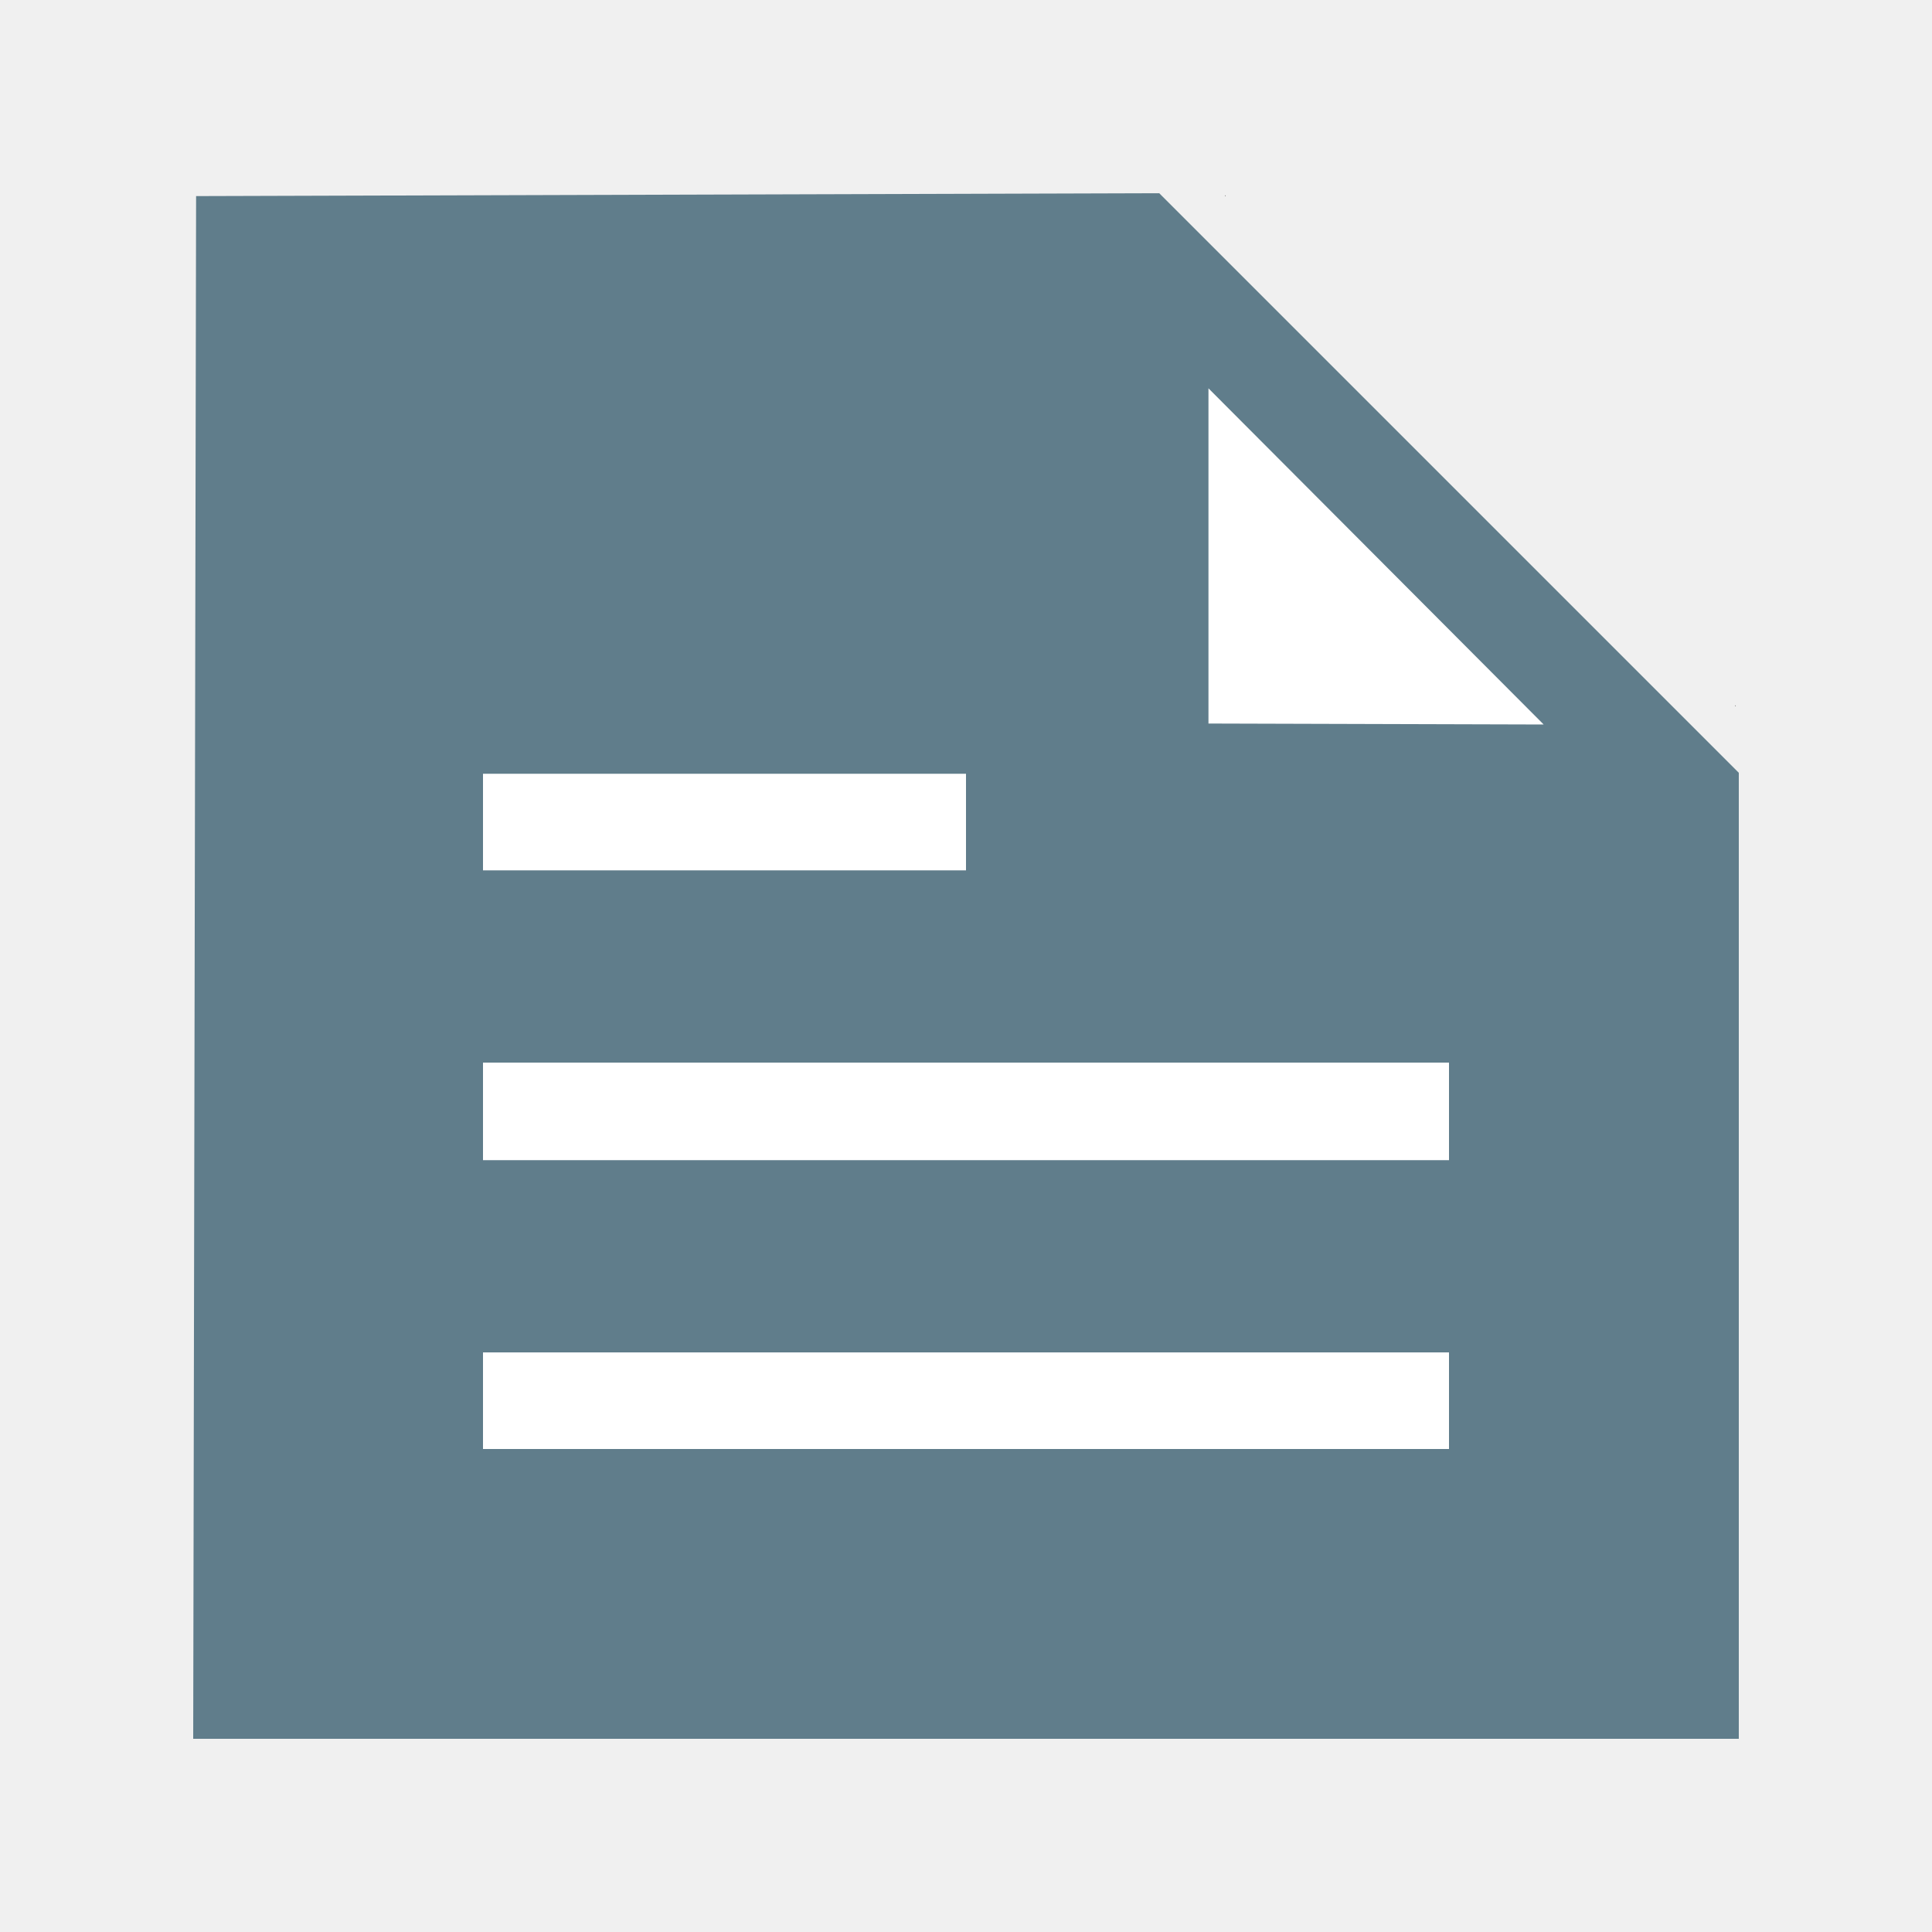
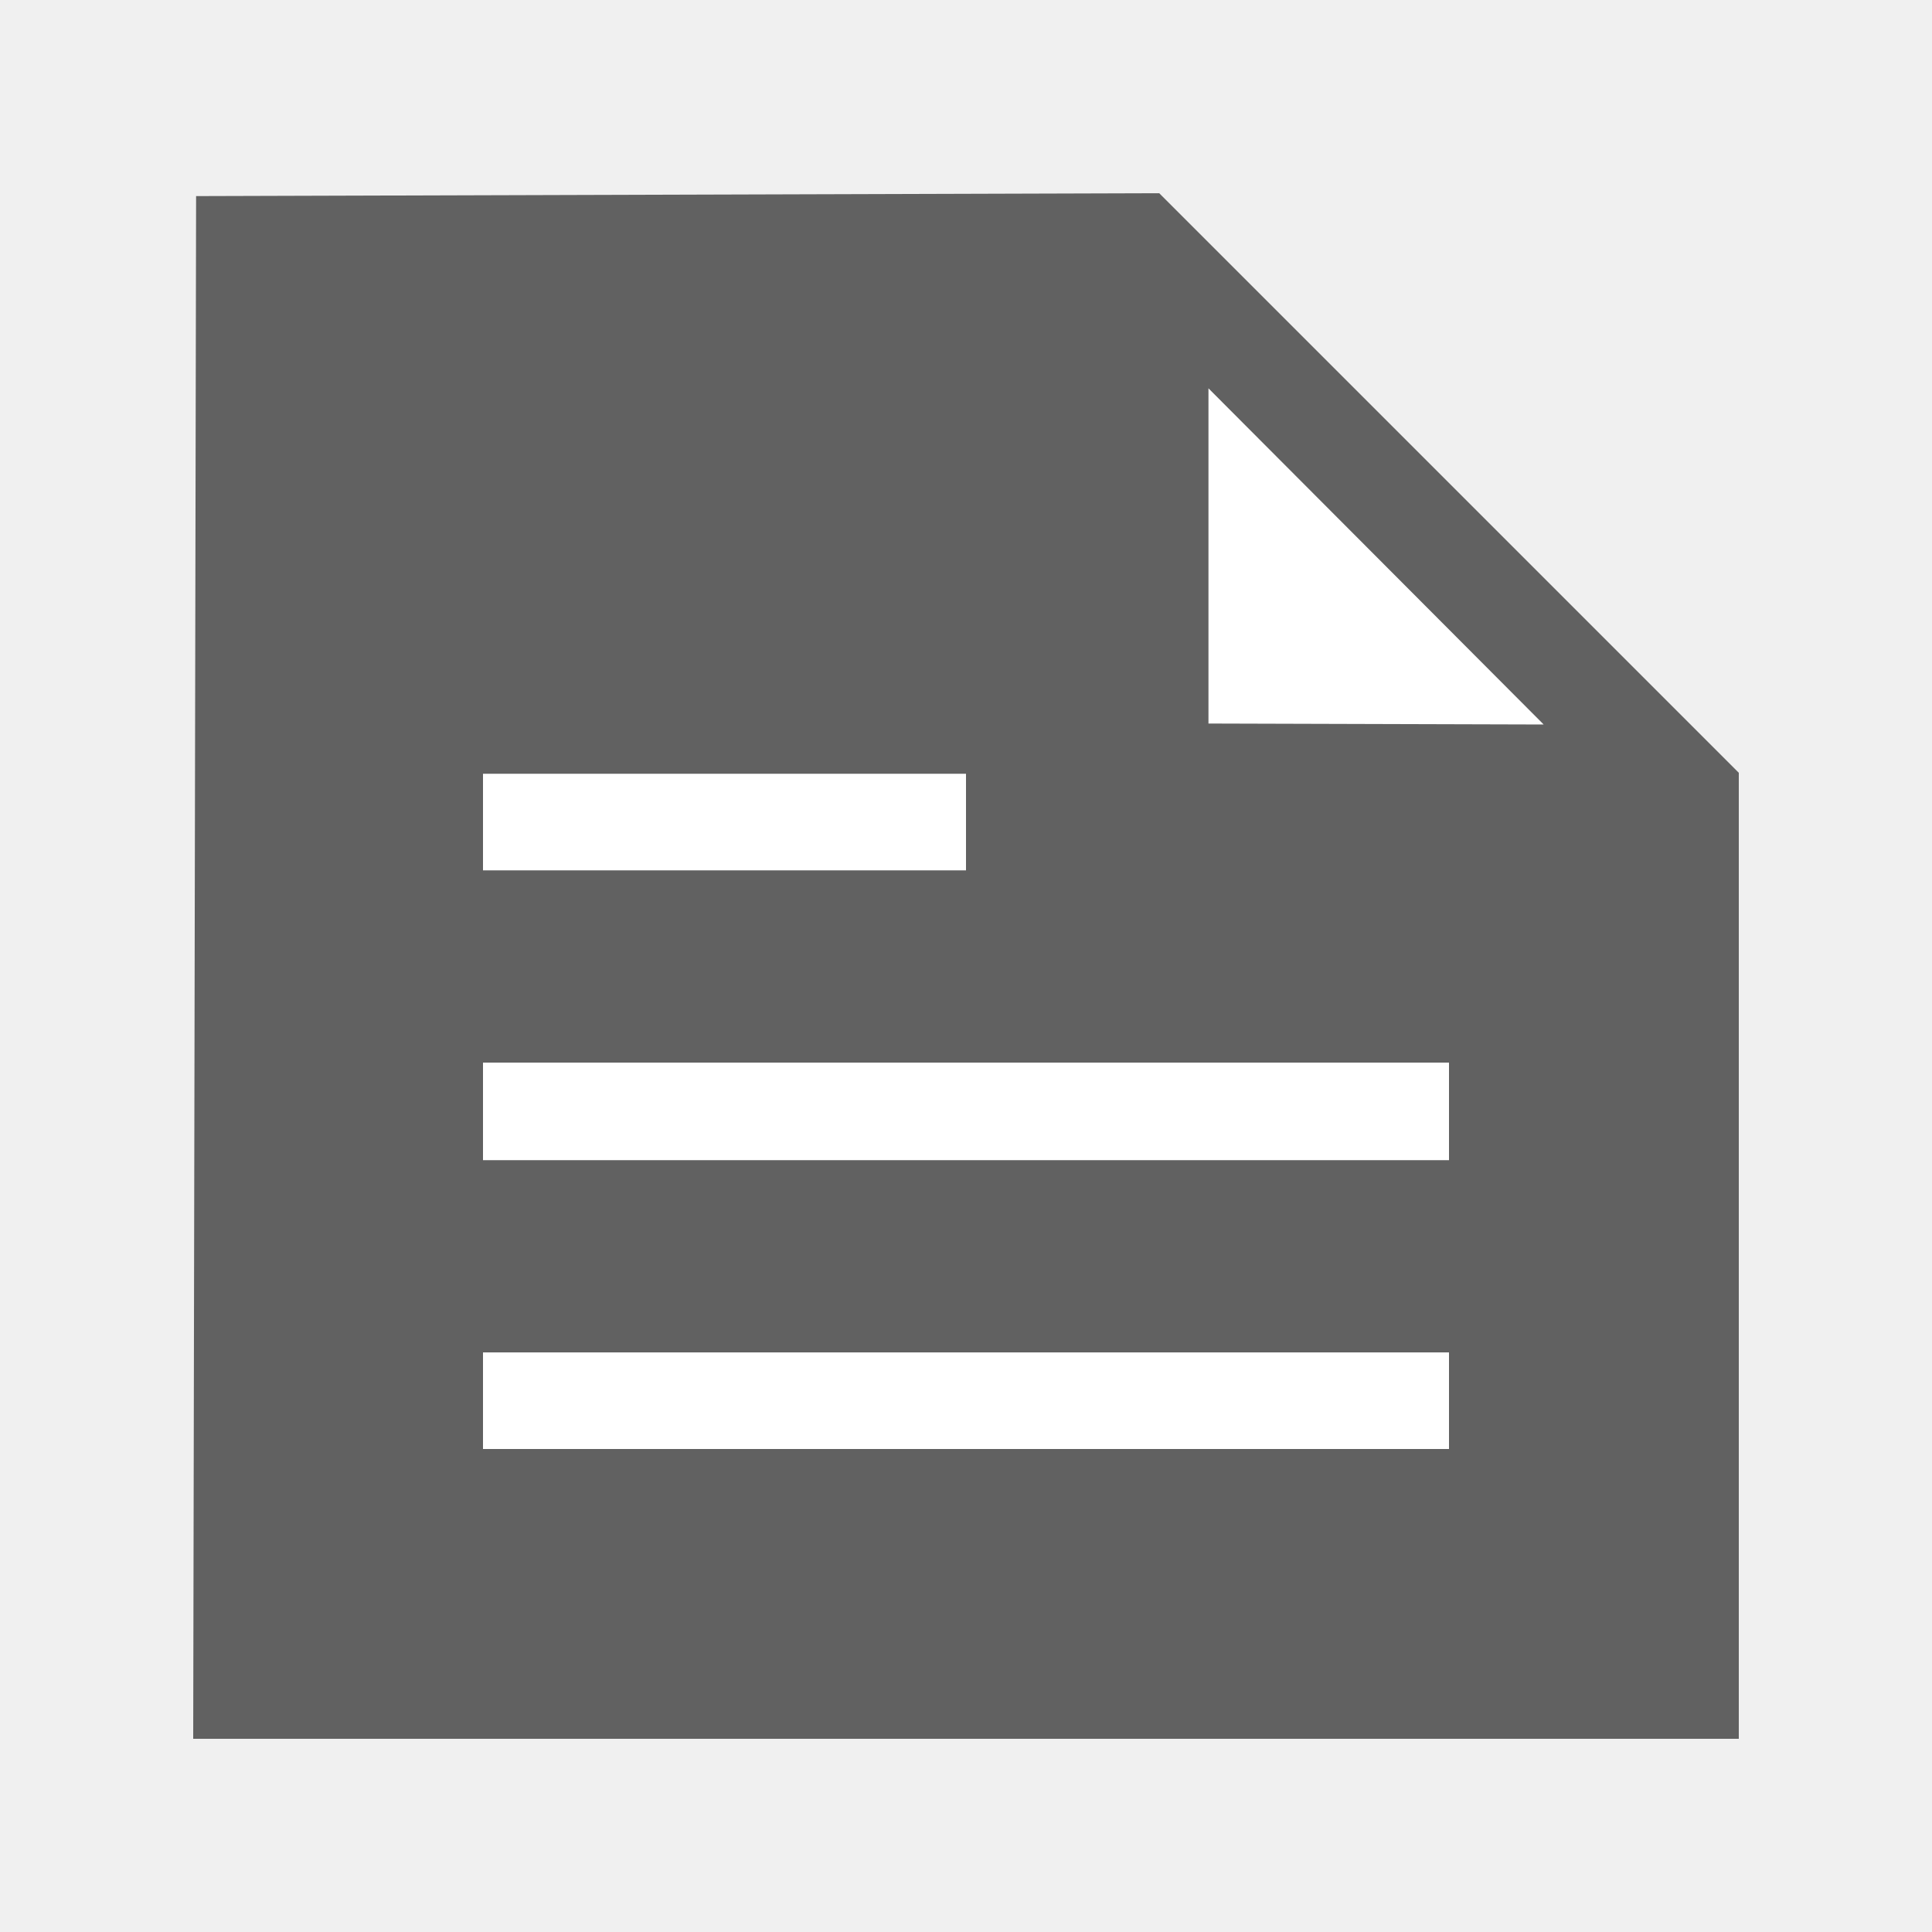
<svg xmlns="http://www.w3.org/2000/svg" version="1.1" id="Layer_1" x="0px" y="0px" viewBox="0 0 200 200" style="enable-background:new 0 0 200 200;" xml:space="preserve">
-   <style type="text/css">
- 	.st0{fill:#FFFFFF;}
- 	.st1{fill:#616161;}
- 	.st2{fill:#607D8B;}
- 	.st3{display:none;}
- 	.st4{display:inline;fill:none;stroke:#9E9E9E;stroke-width:0.25;stroke-miterlimit:10;}
- 	.st5{fill:none;}
- </style>
-   <path class="st0" d="M134.6,36.8L134.6,36.8v6.9v20.4h21.3h7.1l0,0L134.6,36.8L134.6,36.8z" />
-   <g>
-     <g>
-       <polygon class="st1" points="179.6,73 179.6,73.1 179.7,73.1   " />
-     </g>
-     <g>
-       <polygon class="st1" points="126.8,20.2 126.8,20.3 126.9,20.3   " />
-     </g>
+   <g class="jp-icon3 jp-icon-selectable" fill="#616161">
    <path class="st2" d="M20.3,20.3L20,180h160V80l-60-60L20.3,20.3z" />
  </g>
-   <g class="st3">
-     <line class="st4" x1="100" y1="0" x2="100" y2="200" />
-     <path class="st4" d="M195.9,100" />
-     <path class="st4" d="M4,100" />
-     <line class="st4" x1="0" y1="200" x2="200" y2="0" />
-     <line class="st4" x1="100" y1="0" x2="200" y2="100" />
-     <line class="st4" x1="0" y1="100" x2="100" y2="199.9" />
-     <line class="st4" x1="200" y1="100" x2="100" y2="200" />
-     <line class="st4" x1="100" y1="0.1" x2="0" y2="100" />
-     <line class="st4" x1="130" y1="0" x2="130" y2="200" />
-     <line class="st4" x1="70" y1="0" x2="70" y2="200" />
-     <line class="st4" x1="30" y1="0" x2="30" y2="200" />
-     <line class="st4" x1="170" y1="0" x2="170" y2="200" />
-     <line class="st4" x1="200" y1="100" x2="0" y2="100" />
-     <line class="st4" x1="200" y1="130" x2="0" y2="130" />
-     <line class="st4" x1="200" y1="70" x2="0" y2="70" />
-     <line class="st4" x1="200" y1="30" x2="0" y2="30" />
-     <line class="st4" x1="200" y1="170" x2="0" y2="170" />
-     <line class="st4" x1="20" y1="0.1" x2="20" y2="200.1" />
-     <line class="st4" x1="180" y1="0" x2="180" y2="200" />
-     <line class="st4" x1="0" y1="180" x2="200" y2="180" />
-     <line class="st4" x1="0" y1="20" x2="200" y2="20" />
-     <line class="st4" x1="160" y1="0" x2="160" y2="200" />
-     <line class="st4" x1="100" y1="15" x2="185" y2="100" />
-     <line class="st4" x1="15" y1="100" x2="100" y2="185" />
-     <line class="st4" x1="185" y1="100" x2="100" y2="185" />
-     <line class="st4" x1="100" y1="15" x2="15" y2="100" />
-     <line class="st4" x1="0" y1="0" x2="200" y2="200" />
-     <line class="st4" x1="60" y1="0" x2="60" y2="200" />
-     <line class="st4" x1="140" y1="0" x2="140" y2="200" />
-     <line class="st4" x1="0" y1="140" x2="200" y2="140" />
-     <line class="st4" x1="0" y1="60" x2="200" y2="60" />
-     <line class="st4" x1="190" y1="200" x2="0" y2="10" />
-     <line class="st4" x1="10" y1="0" x2="200" y2="190" />
-     <path class="st4" d="M200,200" />
-     <path class="st4" d="M0,0" />
-     <line class="st4" x1="190" y1="200" x2="0" y2="10" />
-     <line class="st4" x1="10" y1="0" x2="200" y2="190" />
-     <line class="st4" x1="0" y1="190" x2="190" y2="0" />
-     <line class="st4" x1="200" y1="10" x2="10" y2="200" />
-     <line class="st4" x1="40" y1="0" x2="40" y2="200" />
-     <line class="st4" x1="200" y1="160" x2="0" y2="160" />
-     <line class="st4" x1="200" y1="40" x2="0" y2="40" />
-     <rect x="71.7" y="71.7" transform="matrix(0.7071 -0.7071 0.7071 0.7071 -41.4393 100.0147)" class="st4" width="56.7" height="56.7" />
-     <line class="st4" x1="0" y1="150" x2="200" y2="150" />
-     <line class="st4" x1="150" y1="200" x2="150" y2="0" />
-     <line class="st4" x1="50" y1="200" x2="50" y2="0" />
-     <line class="st4" x1="200" y1="50" x2="0" y2="50" />
-     <line class="st4" x1="110" y1="0" x2="110" y2="200" />
-     <line class="st4" x1="120" y1="0" x2="120" y2="200" />
-     <line class="st4" x1="80" y1="200" x2="80" y2="0" />
-     <line class="st4" x1="90" y1="200" x2="90" y2="0" />
-     <line class="st4" x1="0" y1="70" x2="200" y2="70" />
-     <line class="st4" x1="0" y1="130" x2="200" y2="130" />
-     <line class="st4" x1="0" y1="90" x2="200" y2="90" />
-     <line class="st4" x1="0" y1="80" x2="200" y2="80" />
-     <line class="st4" x1="200" y1="120" x2="0" y2="120" />
-     <line class="st4" x1="200" y1="110" x2="0" y2="110" />
-     <line class="st4" x1="10" y1="0.1" x2="10" y2="200.1" />
-     <line class="st4" x1="190" y1="0.1" x2="190" y2="200.1" />
-     <line class="st4" x1="0" y1="10" x2="200" y2="10" />
-     <line class="st4" x1="0" y1="190" x2="200" y2="190" />
+   <g class="jp-icon-accent2 jp-icon-selectable-inverse" fill="white">
+     <polygon class="st0" points="125.1,40.2 159.8,75 125.1,74.9 " />
+     <rect x="50" y="140" class="st0" width="100" height="10" />
+     <rect x="50" y="110" class="st0" width="100" height="10.1" />
+     <rect x="50" y="80.1" class="st0" width="50" height="10" />
  </g>
-   <rect x="50" y="87.5" class="st5" width="100" height="64.9" />
-   <polygon class="st0" points="125.1,40.2 159.8,75 125.1,74.9 " />
-   <rect x="50" y="140" class="st0" width="100" height="10" />
-   <rect x="50" y="110" class="st0" width="100" height="10.1" />
-   <rect x="50" y="80.1" class="st0" width="50" height="10" />
</svg>
